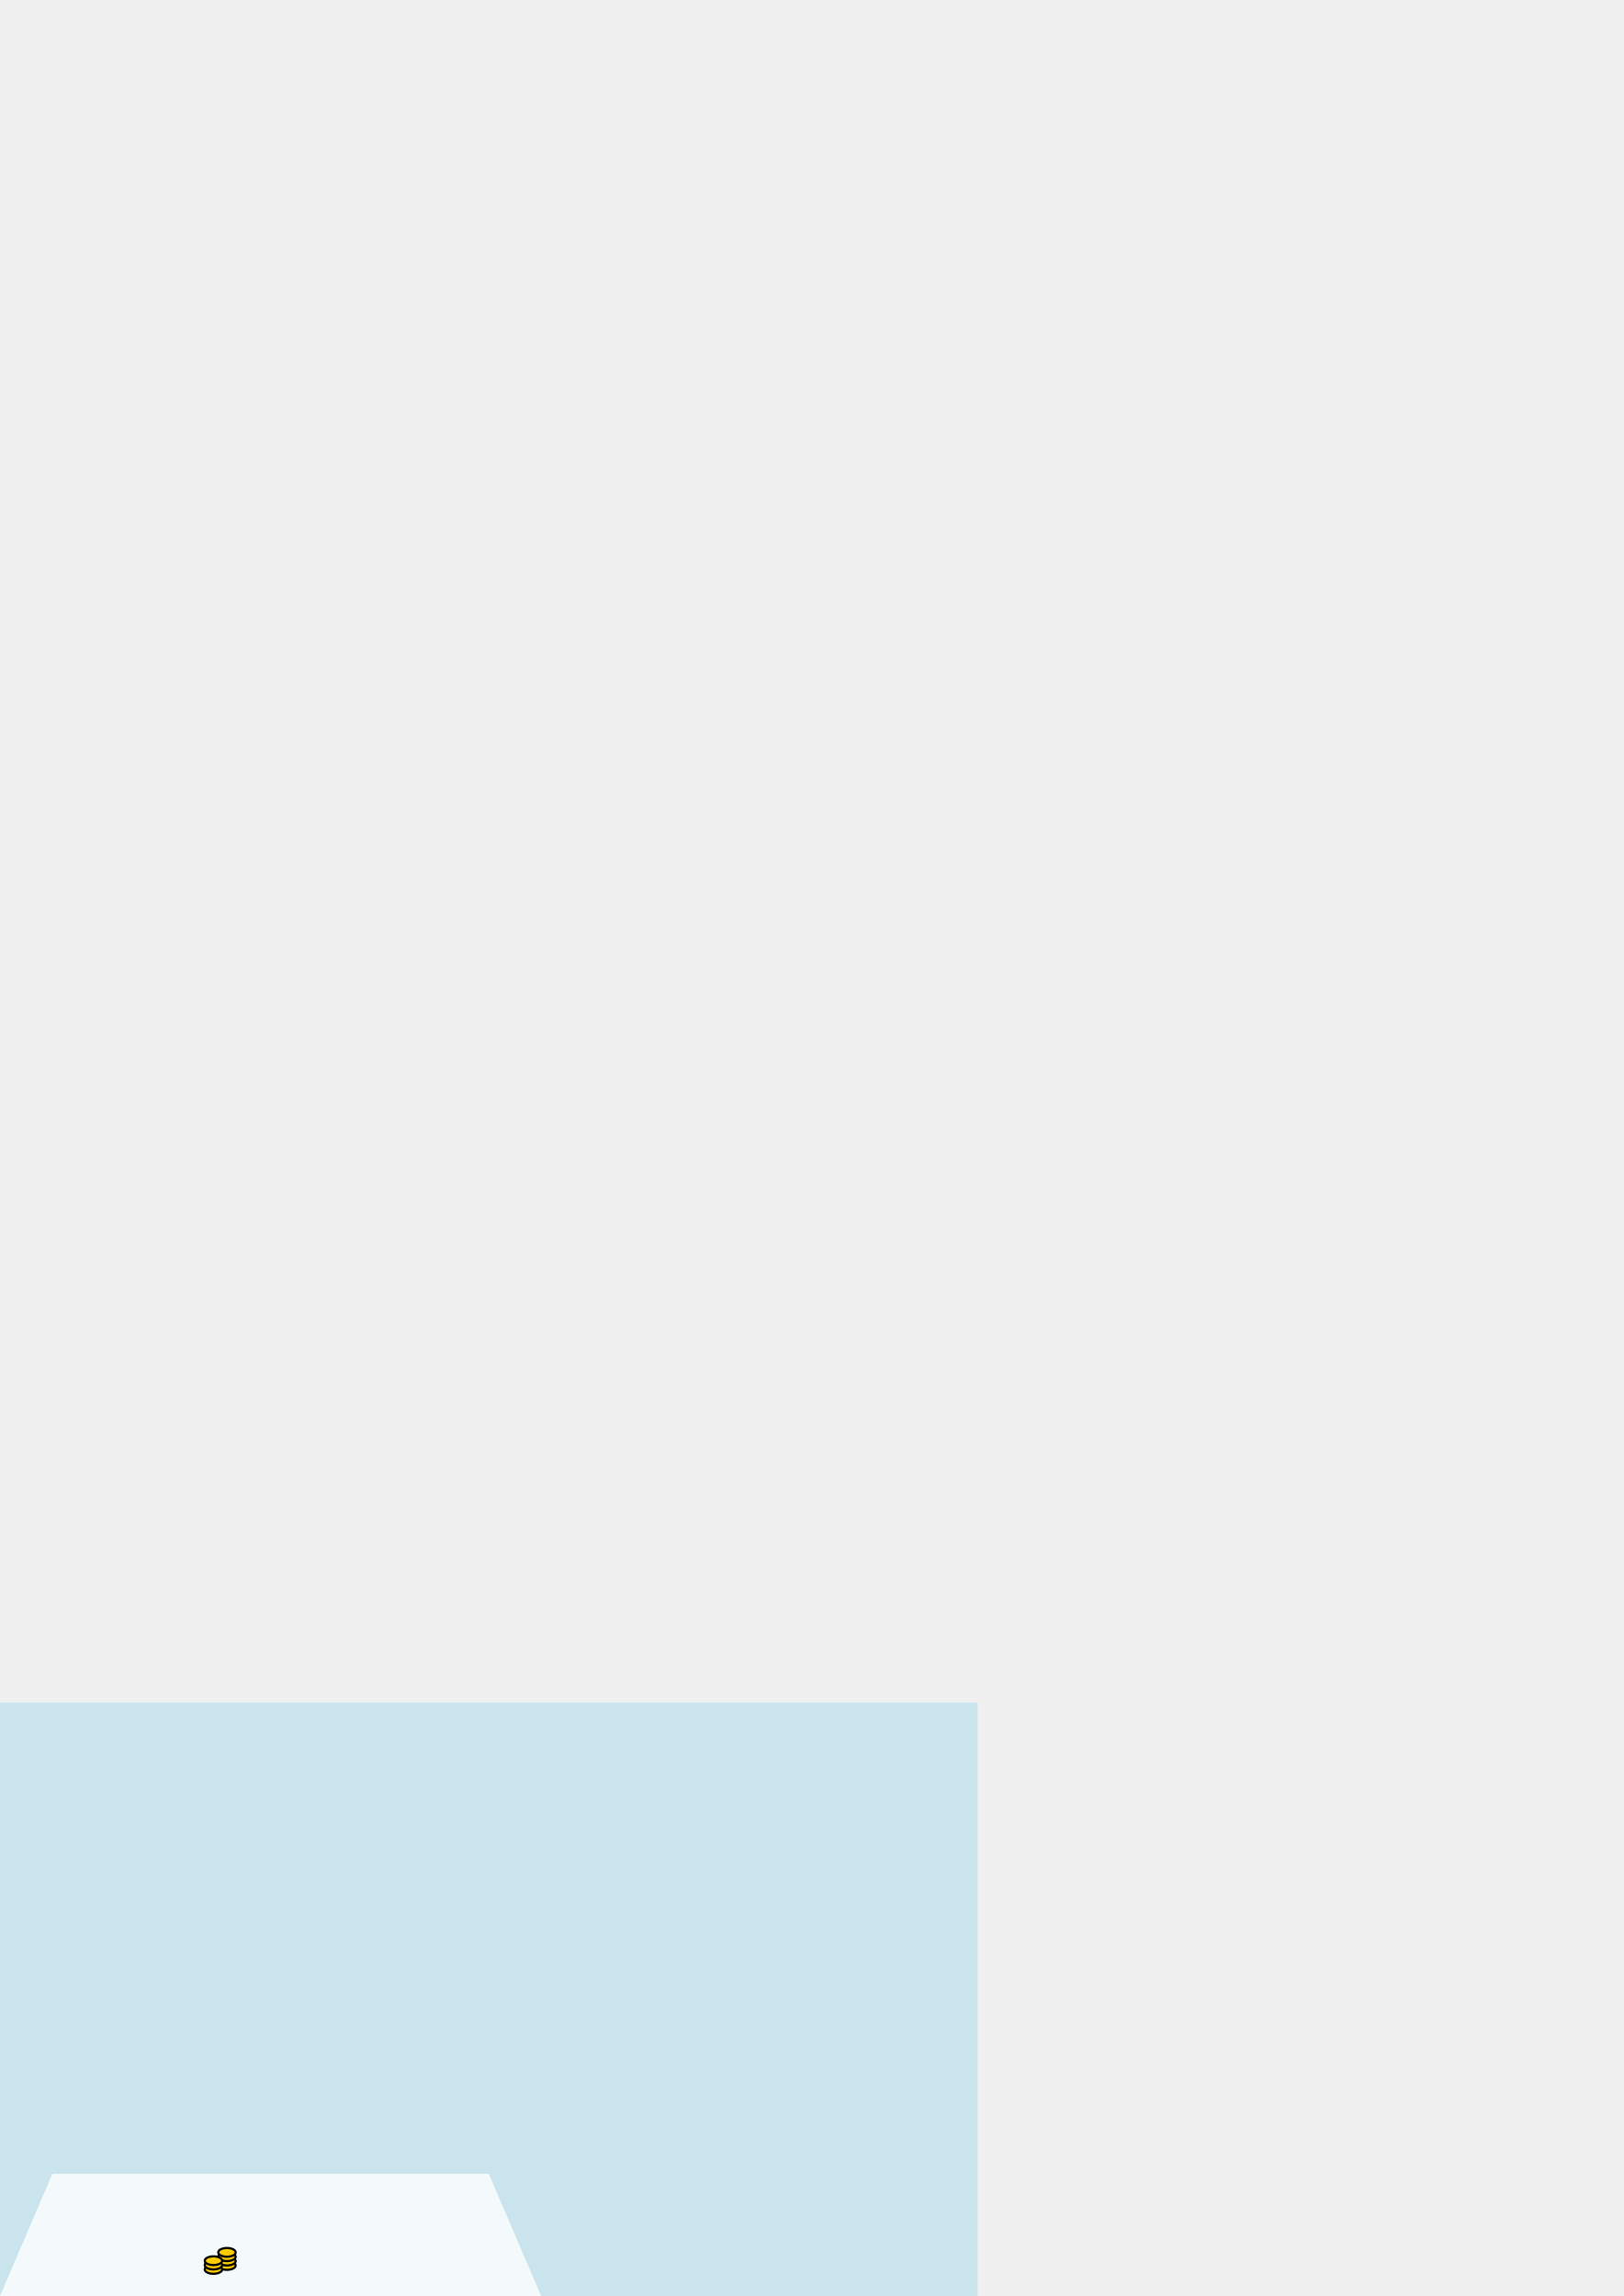
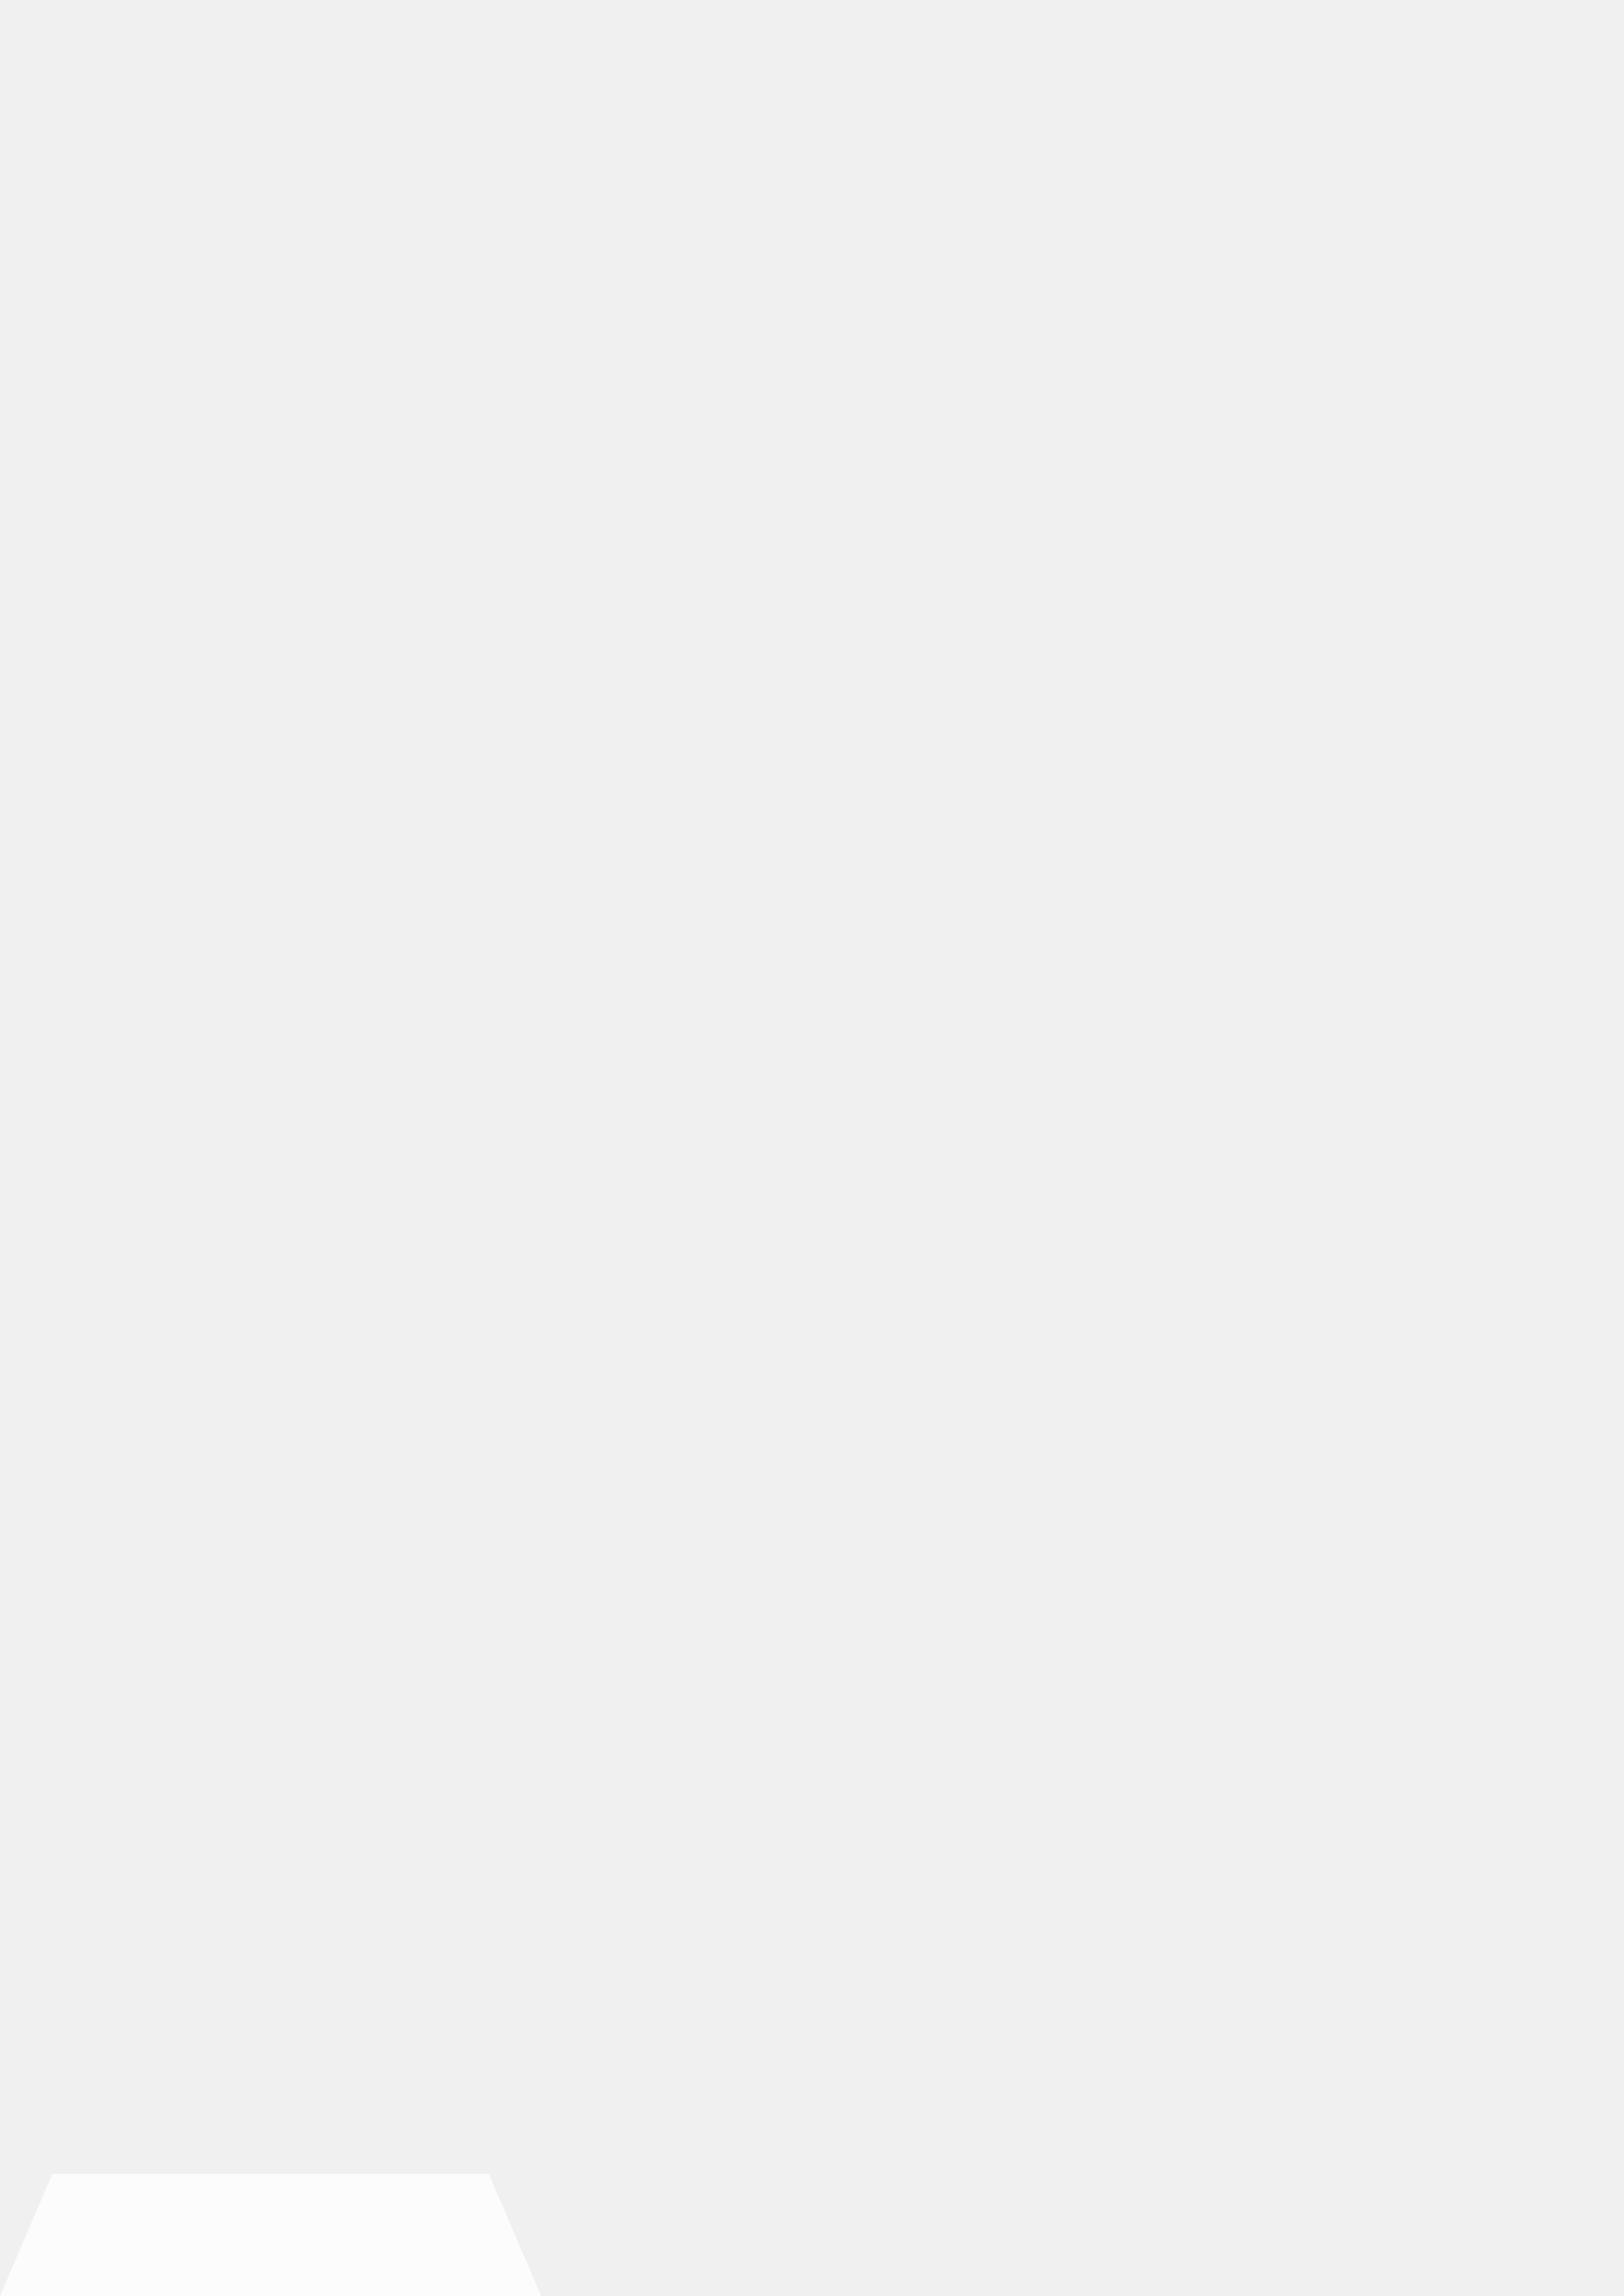
<svg xmlns="http://www.w3.org/2000/svg" width="744.094" height="1052.362" id="svg2" version="1.1">
  <defs id="defs5327">
    <marker orient="auto" refY="0.0" refX="0.0" id="StopL" style="overflow:visible">
      <path id="path6104" d="M 0.0,5.65 L 0.0,-5.65" style="fill:none;fill-opacity:0.75;fill-rule:evenodd;stroke:#000000;stroke-width:1.0pt" transform="scale(0.8)" />
    </marker>
    <marker style="overflow:visible" id="DistanceEnd" refX="0.0" refY="0.0" orient="auto">
      <g id="g2301">
        <path style="fill:none;stroke:#ffffff;stroke-width:1.15;stroke-linecap:square" d="M 0,0 L -2,0" id="path2316" />
        <path style="fill:#000000;fill-rule:evenodd;stroke:none" d="M 0,0 L -13,4 L -9,0 -13,-4 L 0,0 z " id="path2312" />
        <path style="fill:none;stroke:#000000;stroke-width:1;stroke-linecap:square" d="M 0,-4 L 0,40" id="path2314" />
      </g>
    </marker>
    <marker style="overflow:visible" id="DistanceStart" refX="0.0" refY="0.0" orient="auto">
      <g id="g2300">
        <path style="fill:none;stroke:#ffffff;stroke-width:1.15;stroke-linecap:square" d="M 0,0 L 2,0" id="path2306" />
        <path style="fill:#000000;fill-rule:evenodd;stroke:none" d="M 0,0 L 13,4 L 9,0 13,-4 L 0,0 z " id="path2302" />
        <path style="fill:none;stroke:#000000;stroke-width:1;stroke-linecap:square" d="M 0,-4 L 0,40" id="path2304" />
      </g>
    </marker>
  </defs>
-   <g id="layer3">
+   <g id="layer3" style="display:none">
    <rect style="opacity:0.7;color:#000000;fill:#afdde9;fill-opacity:0.86;fill-rule:nonzero;stroke:none;stroke-width:1;marker:none;visibility:visible;display:inline;overflow:visible;enable-background:accumulate" id="rect8726" width="720" height="464" x="-272" y="780.362" />
  </g>
  <g id="layer1" style="display:inline">
    <path style="color:#000000;fill:#ffffff;fill-opacity:0.796;fill-rule:nonzero;stroke:none;stroke-width:1;marker:none;visibility:visible;display:inline;overflow:visible;enable-background:accumulate" d="m 24,996.362 200,0 24,56 -248,0 z" id="path3653" />
-     <path style="color:#000000;fill:#ffcc00;fill-opacity:1;fill-rule:nonzero;stroke:#000000;stroke-width:1;stroke-linecap:butt;stroke-linejoin:miter;stroke-miterlimit:4;stroke-opacity:1;stroke-dasharray:none;stroke-dashoffset:0;marker:none;visibility:visible;display:inline;overflow:visible;enable-background:accumulate" id="path4993" d="m 1360,806.362 a 4,2 0 1 1 -8,0 4,2 0 1 1 8,0 z" transform="translate(-1252,232)" />
-     <path transform="translate(-1252,230)" d="m 1360,806.362 a 4,2 0 1 1 -8,0 4,2 0 1 1 8,0 z" id="path4995" style="color:#000000;fill:#ffcc00;fill-opacity:1;fill-rule:nonzero;stroke:#000000;stroke-width:1;stroke-linecap:butt;stroke-linejoin:miter;stroke-miterlimit:4;stroke-opacity:1;stroke-dasharray:none;stroke-dashoffset:0;marker:none;visibility:visible;display:inline;overflow:visible;enable-background:accumulate" />
-     <path style="color:#000000;fill:#ffcc00;fill-opacity:1;fill-rule:nonzero;stroke:#000000;stroke-width:1;stroke-linecap:butt;stroke-linejoin:miter;stroke-miterlimit:4;stroke-opacity:1;stroke-dasharray:none;stroke-dashoffset:0;marker:none;visibility:visible;display:inline;overflow:visible;enable-background:accumulate" id="path4997" d="m 1360,806.362 a 4,2 0 1 1 -8,0 4,2 0 1 1 8,0 z" transform="translate(-1252,228)" />
-     <path transform="translate(-1252,226)" d="m 1360,806.362 a 4,2 0 1 1 -8,0 4,2 0 1 1 8,0 z" id="path4999" style="color:#000000;fill:#ffcc00;fill-opacity:1;fill-rule:nonzero;stroke:#000000;stroke-width:1;stroke-linecap:butt;stroke-linejoin:miter;stroke-miterlimit:4;stroke-opacity:1;stroke-dasharray:none;stroke-dashoffset:0;marker:none;visibility:visible;display:inline;overflow:visible;enable-background:accumulate" />
-     <path style="color:#000000;fill:#ffcc00;fill-opacity:1;fill-rule:nonzero;stroke:#000000;stroke-width:1;stroke-linecap:butt;stroke-linejoin:miter;stroke-miterlimit:4;stroke-opacity:1;stroke-dasharray:none;stroke-dashoffset:0;marker:none;visibility:visible;display:inline;overflow:visible;enable-background:accumulate" id="path5001" d="m 1360,806.362 a 4,2 0 1 1 -8,0 4,2 0 1 1 8,0 z" transform="translate(-1258.177,233.8232)" />
-     <path transform="translate(-1258.177,231.8232)" d="m 1360,806.362 a 4,2 0 1 1 -8,0 4,2 0 1 1 8,0 z" id="path5003" style="color:#000000;fill:#ffcc00;fill-opacity:1;fill-rule:nonzero;stroke:#000000;stroke-width:1;stroke-linecap:butt;stroke-linejoin:miter;stroke-miterlimit:4;stroke-opacity:1;stroke-dasharray:none;stroke-dashoffset:0;marker:none;visibility:visible;display:inline;overflow:visible;enable-background:accumulate" />
-     <path style="color:#000000;fill:#ffcc00;fill-opacity:1;fill-rule:nonzero;stroke:#000000;stroke-width:1;stroke-linecap:butt;stroke-linejoin:miter;stroke-miterlimit:4;stroke-opacity:1;stroke-dasharray:none;stroke-dashoffset:0;marker:none;visibility:visible;display:inline;overflow:visible;enable-background:accumulate" id="path5005" d="m 1360,806.362 a 4,2 0 1 1 -8,0 4,2 0 1 1 8,0 z" transform="translate(-1258.177,229.8232)" />
+     <path style="color:#000000;fill:#ffcc00;fill-opacity:1;fill-rule:nonzero;stroke:#000000;stroke-width:1;stroke-linecap:butt;stroke-linejoin:miter;stroke-miterlimit:4;stroke-opacity:1;stroke-dasharray:none;stroke-dashoffset:0;marker:none;visibility:visible;display:inline;overflow:visible;enable-background:accumulate" id="path4993" d="m 1360,806.362 a 4,2 0 1 1 -8,0 4,2 0 1 1 8,0 z" transform="translate(-1252.506,348.5127)" />
+     <path transform="translate(-1252.506,346.5127)" d="m 1360,806.362 a 4,2 0 1 1 -8,0 4,2 0 1 1 8,0 z" id="path4995" style="color:#000000;fill:#ffcc00;fill-opacity:1;fill-rule:nonzero;stroke:#000000;stroke-width:1;stroke-linecap:butt;stroke-linejoin:miter;stroke-miterlimit:4;stroke-opacity:1;stroke-dasharray:none;stroke-dashoffset:0;marker:none;visibility:visible;display:inline;overflow:visible;enable-background:accumulate" />
+     <path style="color:#000000;fill:#ffcc00;fill-opacity:1;fill-rule:nonzero;stroke:#000000;stroke-width:1;stroke-linecap:butt;stroke-linejoin:miter;stroke-miterlimit:4;stroke-opacity:1;stroke-dasharray:none;stroke-dashoffset:0;marker:none;visibility:visible;display:inline;overflow:visible;enable-background:accumulate" id="path4997" d="m 1360,806.362 a 4,2 0 1 1 -8,0 4,2 0 1 1 8,0 z" transform="translate(-1252.506,344.5127)" />
+     <path transform="translate(-1252.506,342.5127)" d="m 1360,806.362 a 4,2 0 1 1 -8,0 4,2 0 1 1 8,0 z" id="path4999" style="color:#000000;fill:#ffcc00;fill-opacity:1;fill-rule:nonzero;stroke:#000000;stroke-width:1;stroke-linecap:butt;stroke-linejoin:miter;stroke-miterlimit:4;stroke-opacity:1;stroke-dasharray:none;stroke-dashoffset:0;marker:none;visibility:visible;display:inline;overflow:visible;enable-background:accumulate" />
+     <path style="color:#000000;fill:#ffcc00;fill-opacity:1;fill-rule:nonzero;stroke:#000000;stroke-width:1;stroke-linecap:butt;stroke-linejoin:miter;stroke-miterlimit:4;stroke-opacity:1;stroke-dasharray:none;stroke-dashoffset:0;marker:none;visibility:visible;display:inline;overflow:visible;enable-background:accumulate" id="path5001" d="m 1360,806.362 a 4,2 0 1 1 -8,0 4,2 0 1 1 8,0 z" transform="translate(-1258.683,350.336)" />
+     <path transform="translate(-1258.683,348.336)" d="m 1360,806.362 a 4,2 0 1 1 -8,0 4,2 0 1 1 8,0 z" id="path5003" style="color:#000000;fill:#ffcc00;fill-opacity:1;fill-rule:nonzero;stroke:#000000;stroke-width:1;stroke-linecap:butt;stroke-linejoin:miter;stroke-miterlimit:4;stroke-opacity:1;stroke-dasharray:none;stroke-dashoffset:0;marker:none;visibility:visible;display:inline;overflow:visible;enable-background:accumulate" />
+     <path style="color:#000000;fill:#ffcc00;fill-opacity:1;fill-rule:nonzero;stroke:#000000;stroke-width:1;stroke-linecap:butt;stroke-linejoin:miter;stroke-miterlimit:4;stroke-opacity:1;stroke-dasharray:none;stroke-dashoffset:0;marker:none;visibility:visible;display:inline;overflow:visible;enable-background:accumulate" id="path5005" d="m 1360,806.362 a 4,2 0 1 1 -8,0 4,2 0 1 1 8,0 z" transform="translate(-1258.683,346.336)" />
  </g>
  <g id="layer2" style="display:none">
    <rect style="opacity:0.1;color:#000000;fill:#00ff00;fill-opacity:1;fill-rule:nonzero;stroke:none;stroke-width:2;marker:none;visibility:visible;display:inline;overflow:visible;enable-background:accumulate" id="rect3043" width="248" height="80" x="0" y="972.362" />
    <rect style="opacity:0.7;color:#000000;fill:#f2f2f2;fill-opacity:0.86;fill-rule:nonzero;stroke:#ff0000;stroke-width:1;marker:none;visibility:visible;display:inline;overflow:visible;enable-background:accumulate" id="rect5407" width="199.5" height="47" x="24.5" y="972.862" />
    <rect style="opacity:0.7;color:#000000;fill:#f2f2f2;fill-opacity:0.86;fill-rule:nonzero;stroke:#ff0000;stroke-width:1;marker:none;visibility:visible;display:inline;overflow:visible;enable-background:accumulate" id="rect5413" width="56" height="24" x="112.714" y="1020.362" />
    <text xml:space="preserve" style="font-size:25.908px;font-style:normal;font-weight:normal;line-height:125%;letter-spacing:0px;word-spacing:0px;fill:#ff0000;fill-opacity:1;stroke:none;font-family:Sans" x="115.753" y="1041.73" id="text5409">
      <tspan id="tspan5411" x="115.753" y="1041.73" style="font-style:normal;font-variant:normal;font-weight:300;font-stretch:normal;fill:#ff0000;font-family:Bookman Old Style;-inkscape-font-specification:Bookman Old Style Light">999</tspan>
    </text>
    <rect y="1028.862" x="168" height="15.5" width="56" id="rect5415" style="opacity:0.7;color:#000000;fill:#f2f2f2;fill-opacity:0.86;fill-rule:nonzero;stroke:#ff0000;stroke-width:1;marker:none;visibility:visible;display:inline;overflow:visible;enable-background:accumulate" />
    <text id="text5417" y="1041.839" x="170.153" style="font-size:16.593px;font-style:normal;font-weight:normal;line-height:125%;letter-spacing:0px;word-spacing:0px;fill:#ff0000;fill-opacity:1;stroke:none;font-family:Sans" xml:space="preserve">
      <tspan style="font-style:normal;font-variant:normal;font-weight:300;font-stretch:normal;fill:#ff0000;font-family:Bookman Old Style;-inkscape-font-specification:Bookman Old Style Light" y="1041.839" x="170.153" id="tspan5419">+999</tspan>
    </text>
    <path style="fill:none;stroke:#000000;stroke-width:1px;stroke-linecap:butt;stroke-linejoin:miter;stroke-opacity:1;marker-start:url(#DistanceStart);marker-mid:none;marker-end:url(#DistanceEnd);display:inline" d="m 0,1076.362 248,0" id="path5421" />
    <text xml:space="preserve" style="font-size:16.181px;font-style:normal;font-weight:normal;line-height:125%;letter-spacing:0px;word-spacing:0px;fill:#000000;fill-opacity:1;stroke:none;display:inline;font-family:Sans" x="114.125" y="1097.008" id="text8682">
      <tspan id="tspan8684" x="114.125" y="1097.008">248</tspan>
    </text>
    <path id="path8689" d="m -0.041,1116.362 111.508,0" style="fill:none;stroke:#000000;stroke-width:1px;stroke-linecap:butt;stroke-linejoin:miter;stroke-opacity:1;marker-start:url(#DistanceStart);marker-mid:none;marker-end:url(#DistanceEnd);display:inline" />
    <text id="text8691" y="1137.008" x="48.125" style="font-size:16.181px;font-style:normal;font-weight:normal;line-height:125%;letter-spacing:0px;word-spacing:0px;fill:#000000;fill-opacity:1;stroke:none;display:inline;font-family:Sans" xml:space="preserve">
      <tspan y="1137.008" x="48.125" id="tspan8693">112</tspan>
    </text>
    <path id="path8695" d="m 24.559,936.362 198.874,0" style="fill:none;stroke:#000000;stroke-width:1px;stroke-linecap:butt;stroke-linejoin:miter;stroke-opacity:1;marker-start:url(#DistanceStart);marker-mid:none;marker-end:url(#DistanceEnd);display:inline" />
    <text id="text8697" y="957.008" x="114.125" style="font-size:16.181px;font-style:normal;font-weight:normal;line-height:125%;letter-spacing:0px;word-spacing:0px;fill:#000000;fill-opacity:1;stroke:none;display:inline;font-family:Sans" xml:space="preserve">
      <tspan y="957.008" x="114.125" id="tspan8699">200</tspan>
    </text>
    <path style="fill:none;stroke:#000000;stroke-width:1px;stroke-linecap:butt;stroke-linejoin:miter;stroke-opacity:1;marker-start:url(#DistanceStart);marker-mid:none;marker-end:url(#DistanceEnd);display:inline" d="m 0.509,936.862 22.983,0" id="path8701" />
    <text xml:space="preserve" style="font-size:16.181px;font-style:normal;font-weight:normal;line-height:125%;letter-spacing:0px;word-spacing:0px;fill:#000000;fill-opacity:1;stroke:none;display:inline;font-family:Sans" x="4.125" y="957.008" id="text8703">
      <tspan id="tspan8705" x="4.125" y="957.008">24</tspan>
    </text>
    <path style="fill:none;stroke:#000000;stroke-width:1px;stroke-linecap:butt;stroke-linejoin:miter;stroke-opacity:1;marker-start:url(#DistanceStart);marker-mid:none;marker-end:url(#DistanceEnd);display:inline" d="m -16,996.927 0,55.445" id="path8707" />
    <text id="text8709" y="1027.008" x="-45.875" style="font-size:16.181px;font-style:normal;font-weight:normal;line-height:125%;letter-spacing:0px;word-spacing:0px;fill:#000000;fill-opacity:1;stroke:none;display:inline;font-family:Sans" xml:space="preserve">
      <tspan y="1027.008" x="-45.875" id="tspan8711">56</tspan>
    </text>
    <path id="path8713" d="m -56,972.974 0,46.815" style="fill:none;stroke:#000000;stroke-width:1px;stroke-linecap:butt;stroke-linejoin:miter;stroke-opacity:1;marker-start:url(#DistanceStart);marker-mid:none;marker-end:url(#DistanceEnd);display:inline" />
    <text xml:space="preserve" style="font-size:16.181px;font-style:normal;font-weight:normal;line-height:125%;letter-spacing:0px;word-spacing:0px;fill:#000000;fill-opacity:1;stroke:none;display:inline;font-family:Sans" x="-87.875" y="1001.009" id="text8715">
      <tspan id="tspan8717" x="-87.875" y="1001.009">48</tspan>
    </text>
    <path style="fill:none;stroke:#000000;stroke-width:1px;stroke-linecap:butt;stroke-linejoin:miter;stroke-opacity:1;marker-start:url(#DistanceStart);marker-mid:none;marker-end:url(#DistanceEnd);display:inline" d="m -56,1020.328 0,31.475" id="path8719" />
    <text id="text8721" y="1041.008" x="-91.875" style="font-size:16.181px;font-style:normal;font-weight:normal;line-height:125%;letter-spacing:0px;word-spacing:0px;fill:#000000;fill-opacity:1;stroke:none;display:inline;font-family:Sans" xml:space="preserve">
      <tspan y="1041.008" x="-91.875" id="tspan8723">32</tspan>
    </text>
    <path style="fill:none;stroke:#000000;stroke-width:1px;stroke-linecap:butt;stroke-linejoin:miter;stroke-opacity:1;marker-start:url(#DistanceStart);marker-mid:none;marker-end:url(#DistanceEnd);display:inline" d="m -98,973.025 0,78.711" id="path3576" />
    <text id="text3578" y="1019.009" x="-127.875" style="font-size:16.181px;font-style:normal;font-weight:normal;line-height:125%;letter-spacing:0px;word-spacing:0px;fill:#000000;fill-opacity:1;stroke:none;display:inline;font-family:Sans" xml:space="preserve">
      <tspan y="1019.009" x="-127.875" id="tspan3580">80</tspan>
    </text>
+     <rect style="opacity:0.5;color:#000000;fill:#00ff00;fill-opacity:1;fill-rule:nonzero;stroke:none;stroke-width:2;marker:none;visibility:visible;display:inline;overflow:visible;enable-background:accumulate" id="rect4462" width="24" height="24" x="88" y="1140.362" />
  </g>
</svg>
